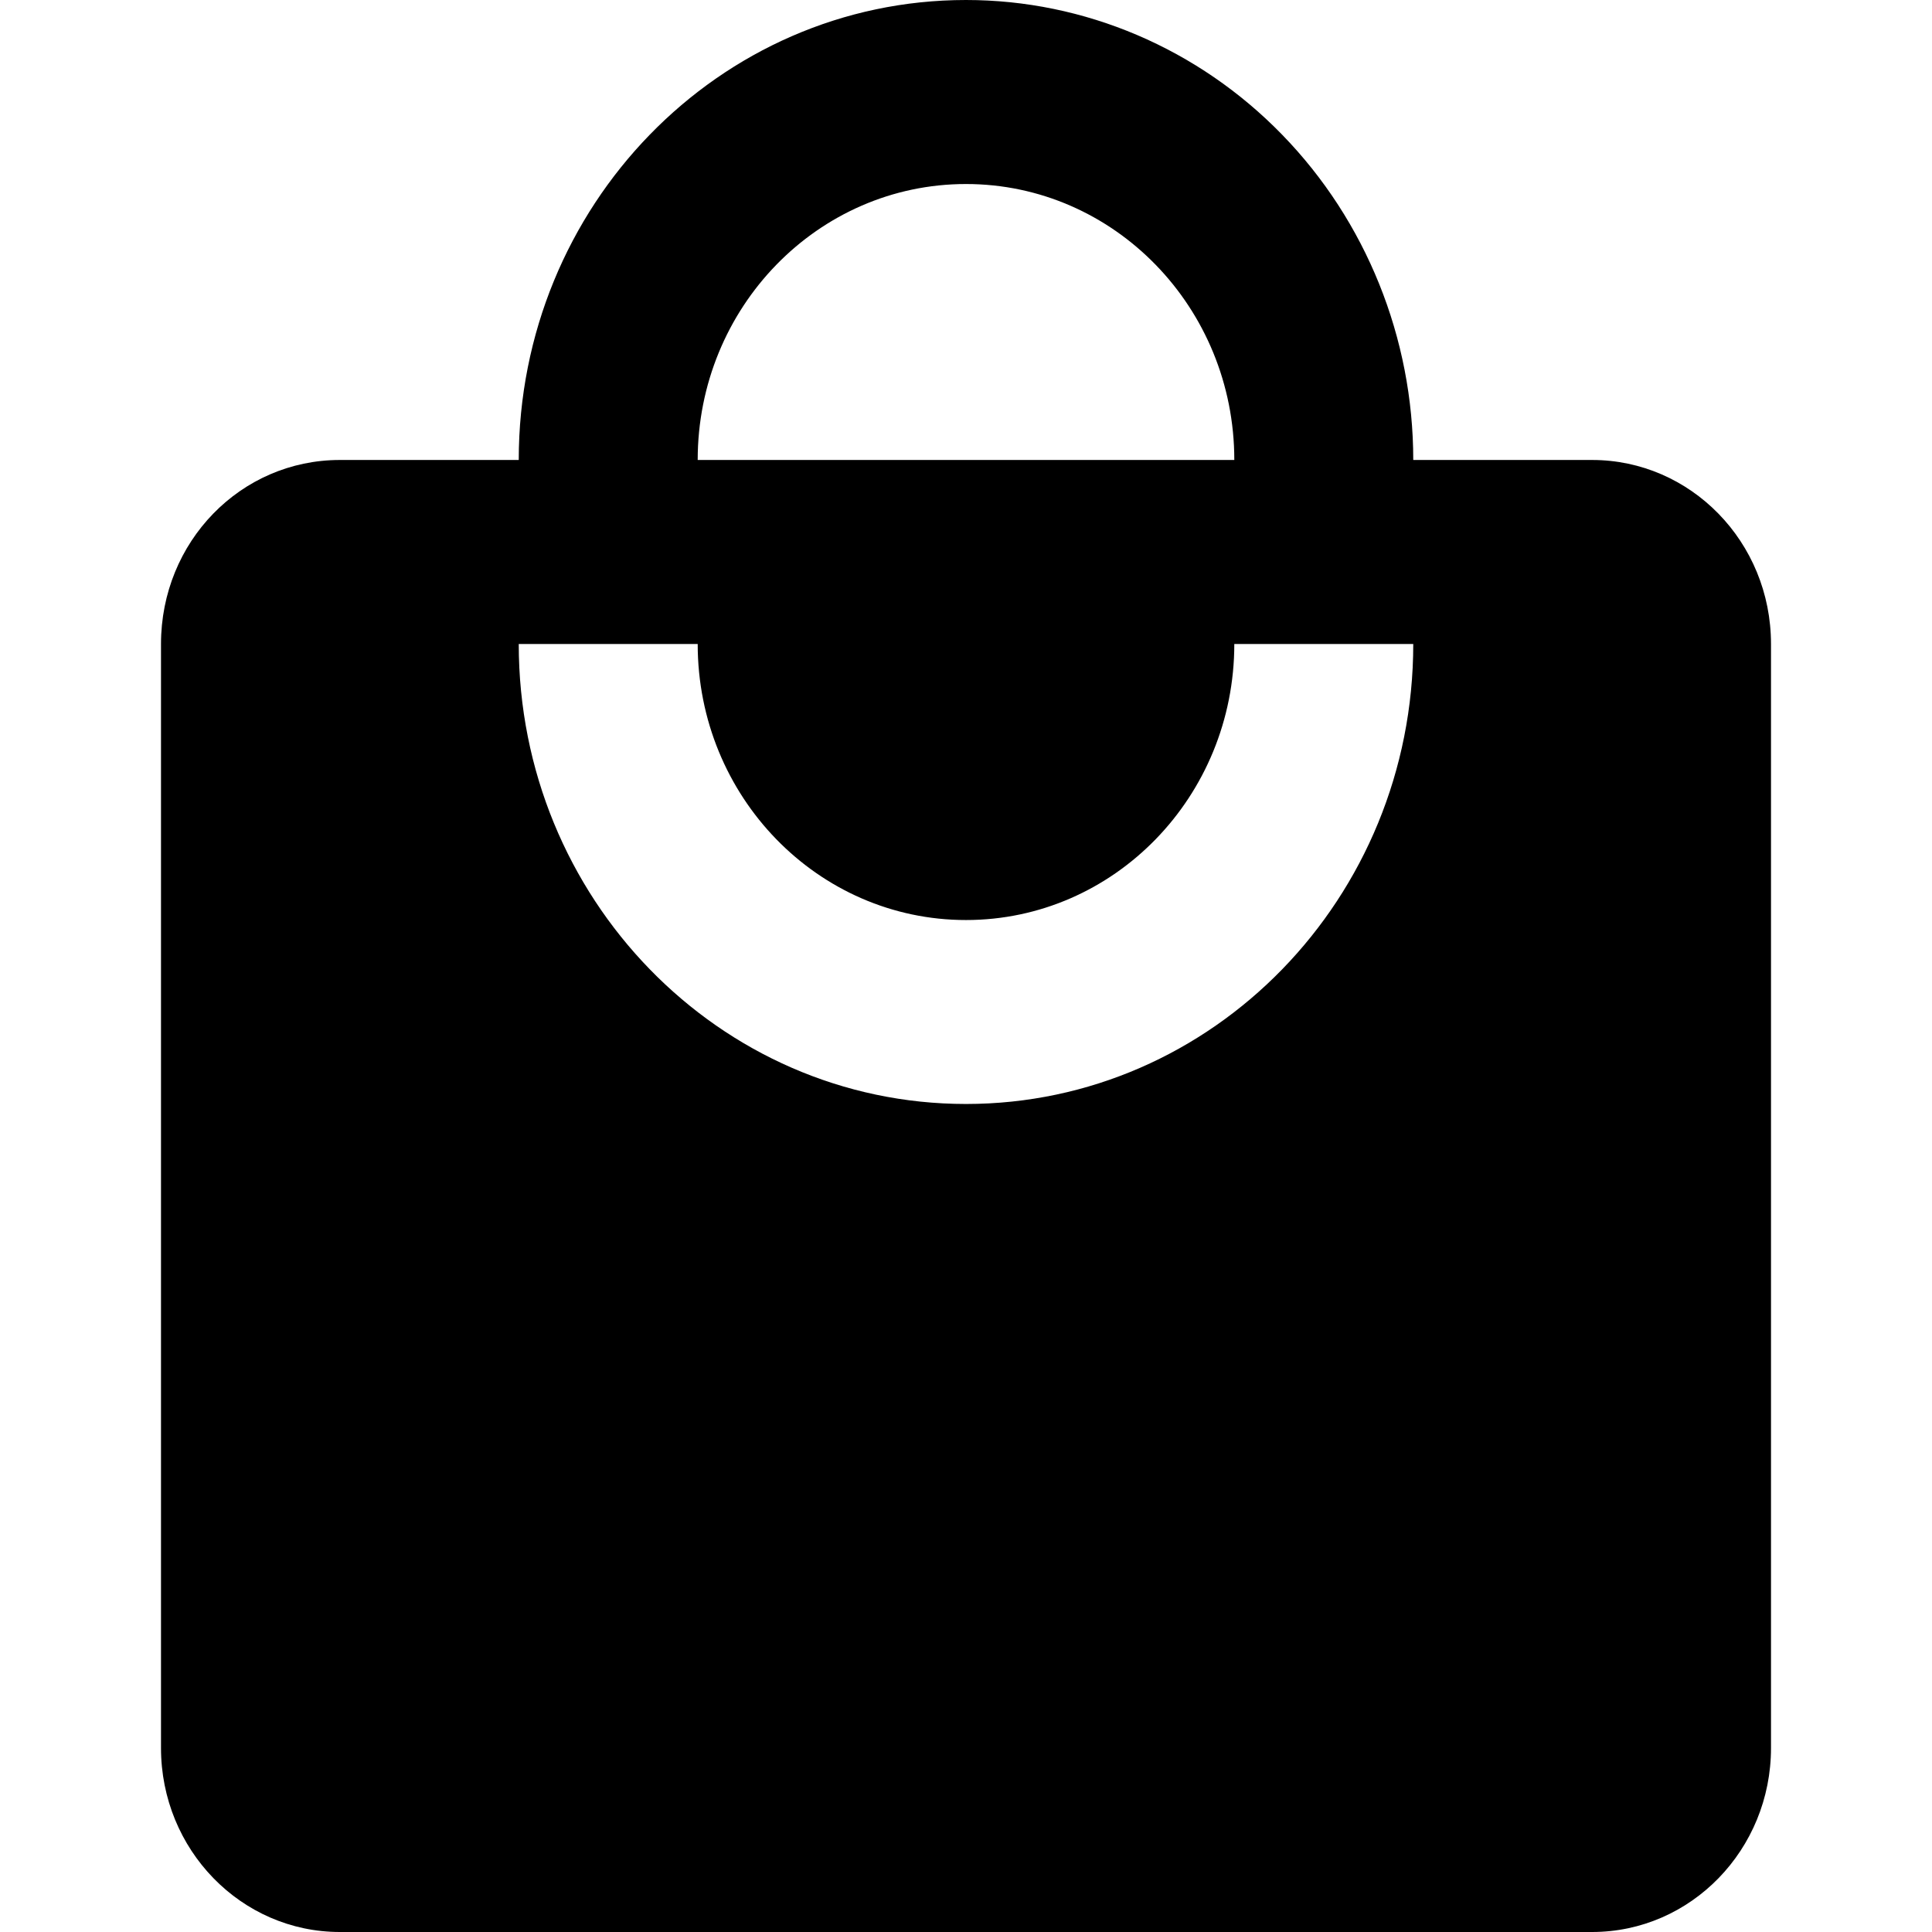
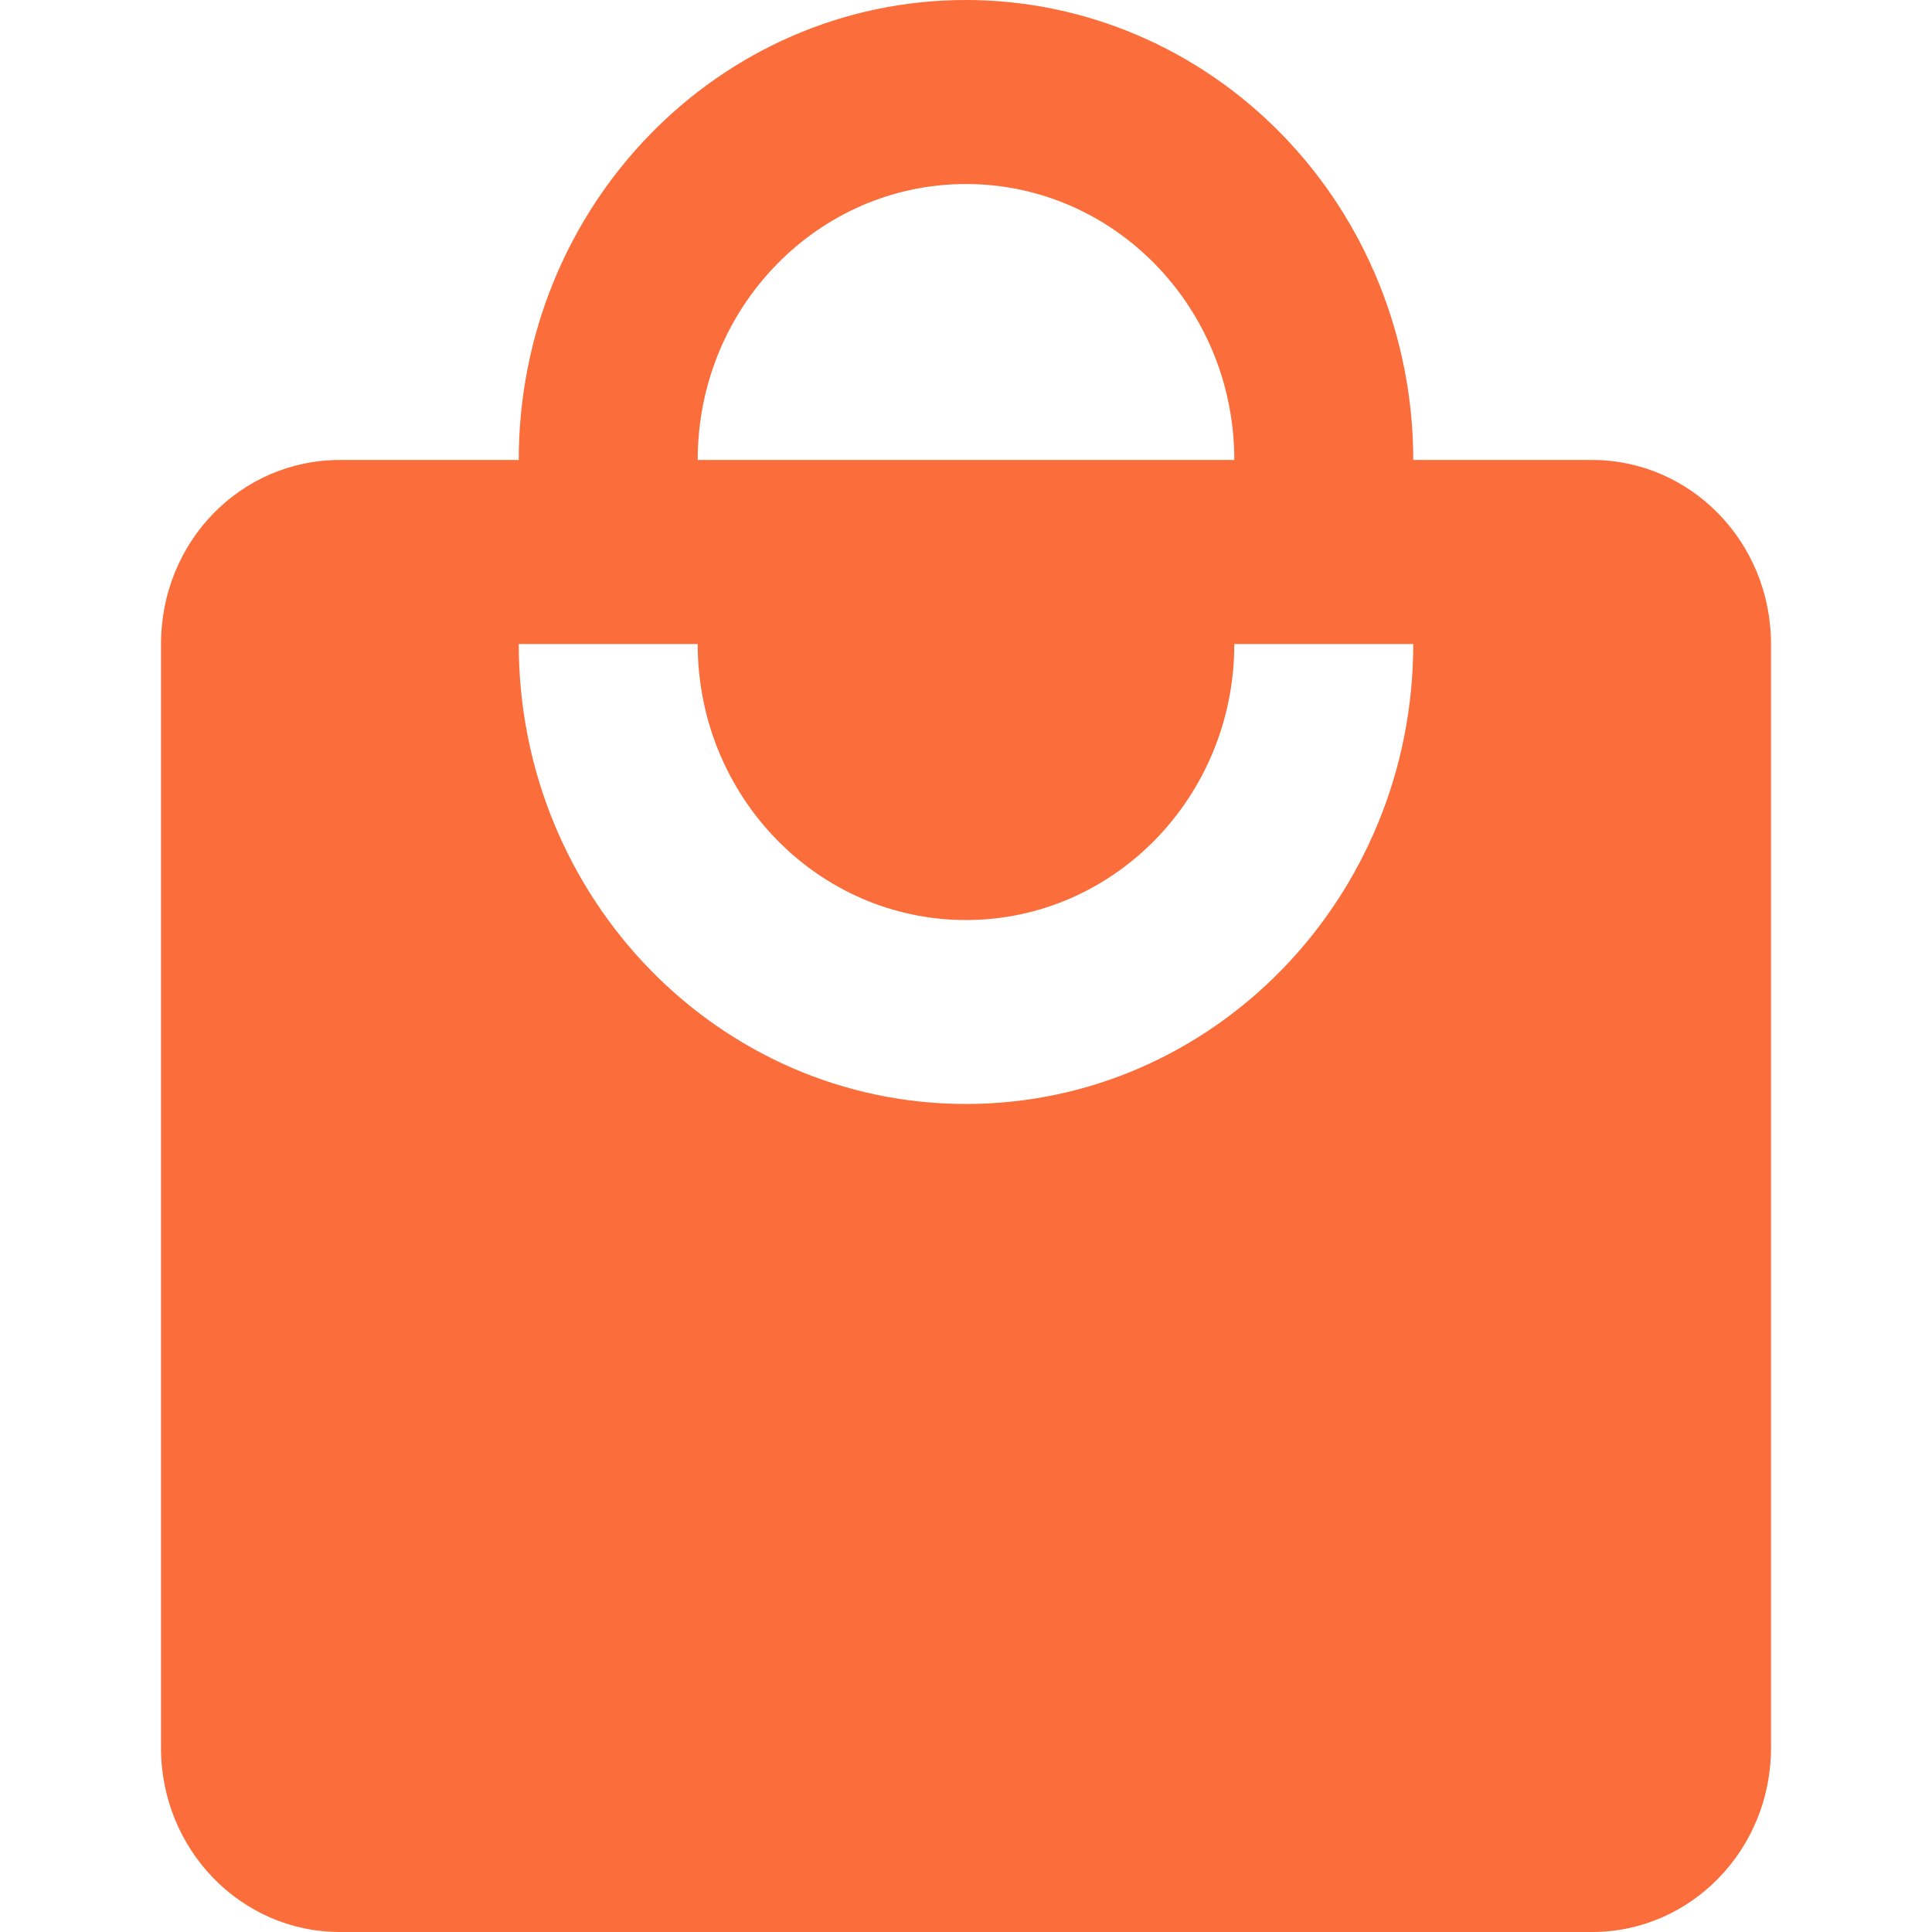
<svg xmlns="http://www.w3.org/2000/svg" width="24" height="24" viewBox="0 0 24 24" fill="none">
-   <path fill-rule="evenodd" clip-rule="evenodd" d="M17.556 5.714H19.778C21 5.714 22 6.731 22 8V21.714C22 22.977 21.005 24 19.778 24H4.222C2.995 24 2 22.977 2 21.714V8C2 6.731 2.989 5.714 4.222 5.714H6.444C6.444 2.558 8.932 0 12 0C13.473 0 14.886 0.602 15.928 1.674C16.97 2.745 17.556 4.199 17.556 5.714ZM12 2.286C13.841 2.286 15.333 3.821 15.333 5.714H8.667C8.667 3.821 10.159 2.286 12 2.286ZM12 13.714C8.932 13.714 6.444 11.156 6.444 8H8.667C8.667 9.894 10.159 11.429 12 11.429C13.841 11.429 15.333 9.894 15.333 8H17.556C17.556 11.156 15.068 13.714 12 13.714Z" fill="black" />
+   <path fill-rule="evenodd" clip-rule="evenodd" d="M17.556 5.714H19.778C21 5.714 22 6.731 22 8V21.714C22 22.977 21.005 24 19.778 24H4.222C2.995 24 2 22.977 2 21.714V8C2 6.731 2.989 5.714 4.222 5.714H6.444C6.444 2.558 8.932 0 12 0C13.473 0 14.886 0.602 15.928 1.674C16.97 2.745 17.556 4.199 17.556 5.714ZM12 2.286C13.841 2.286 15.333 3.821 15.333 5.714H8.667C8.667 3.821 10.159 2.286 12 2.286ZM12 13.714C8.932 13.714 6.444 11.156 6.444 8H8.667C8.667 9.894 10.159 11.429 12 11.429C13.841 11.429 15.333 9.894 15.333 8H17.556C17.556 11.156 15.068 13.714 12 13.714Z" fill="#FB6D3A" />
</svg>
